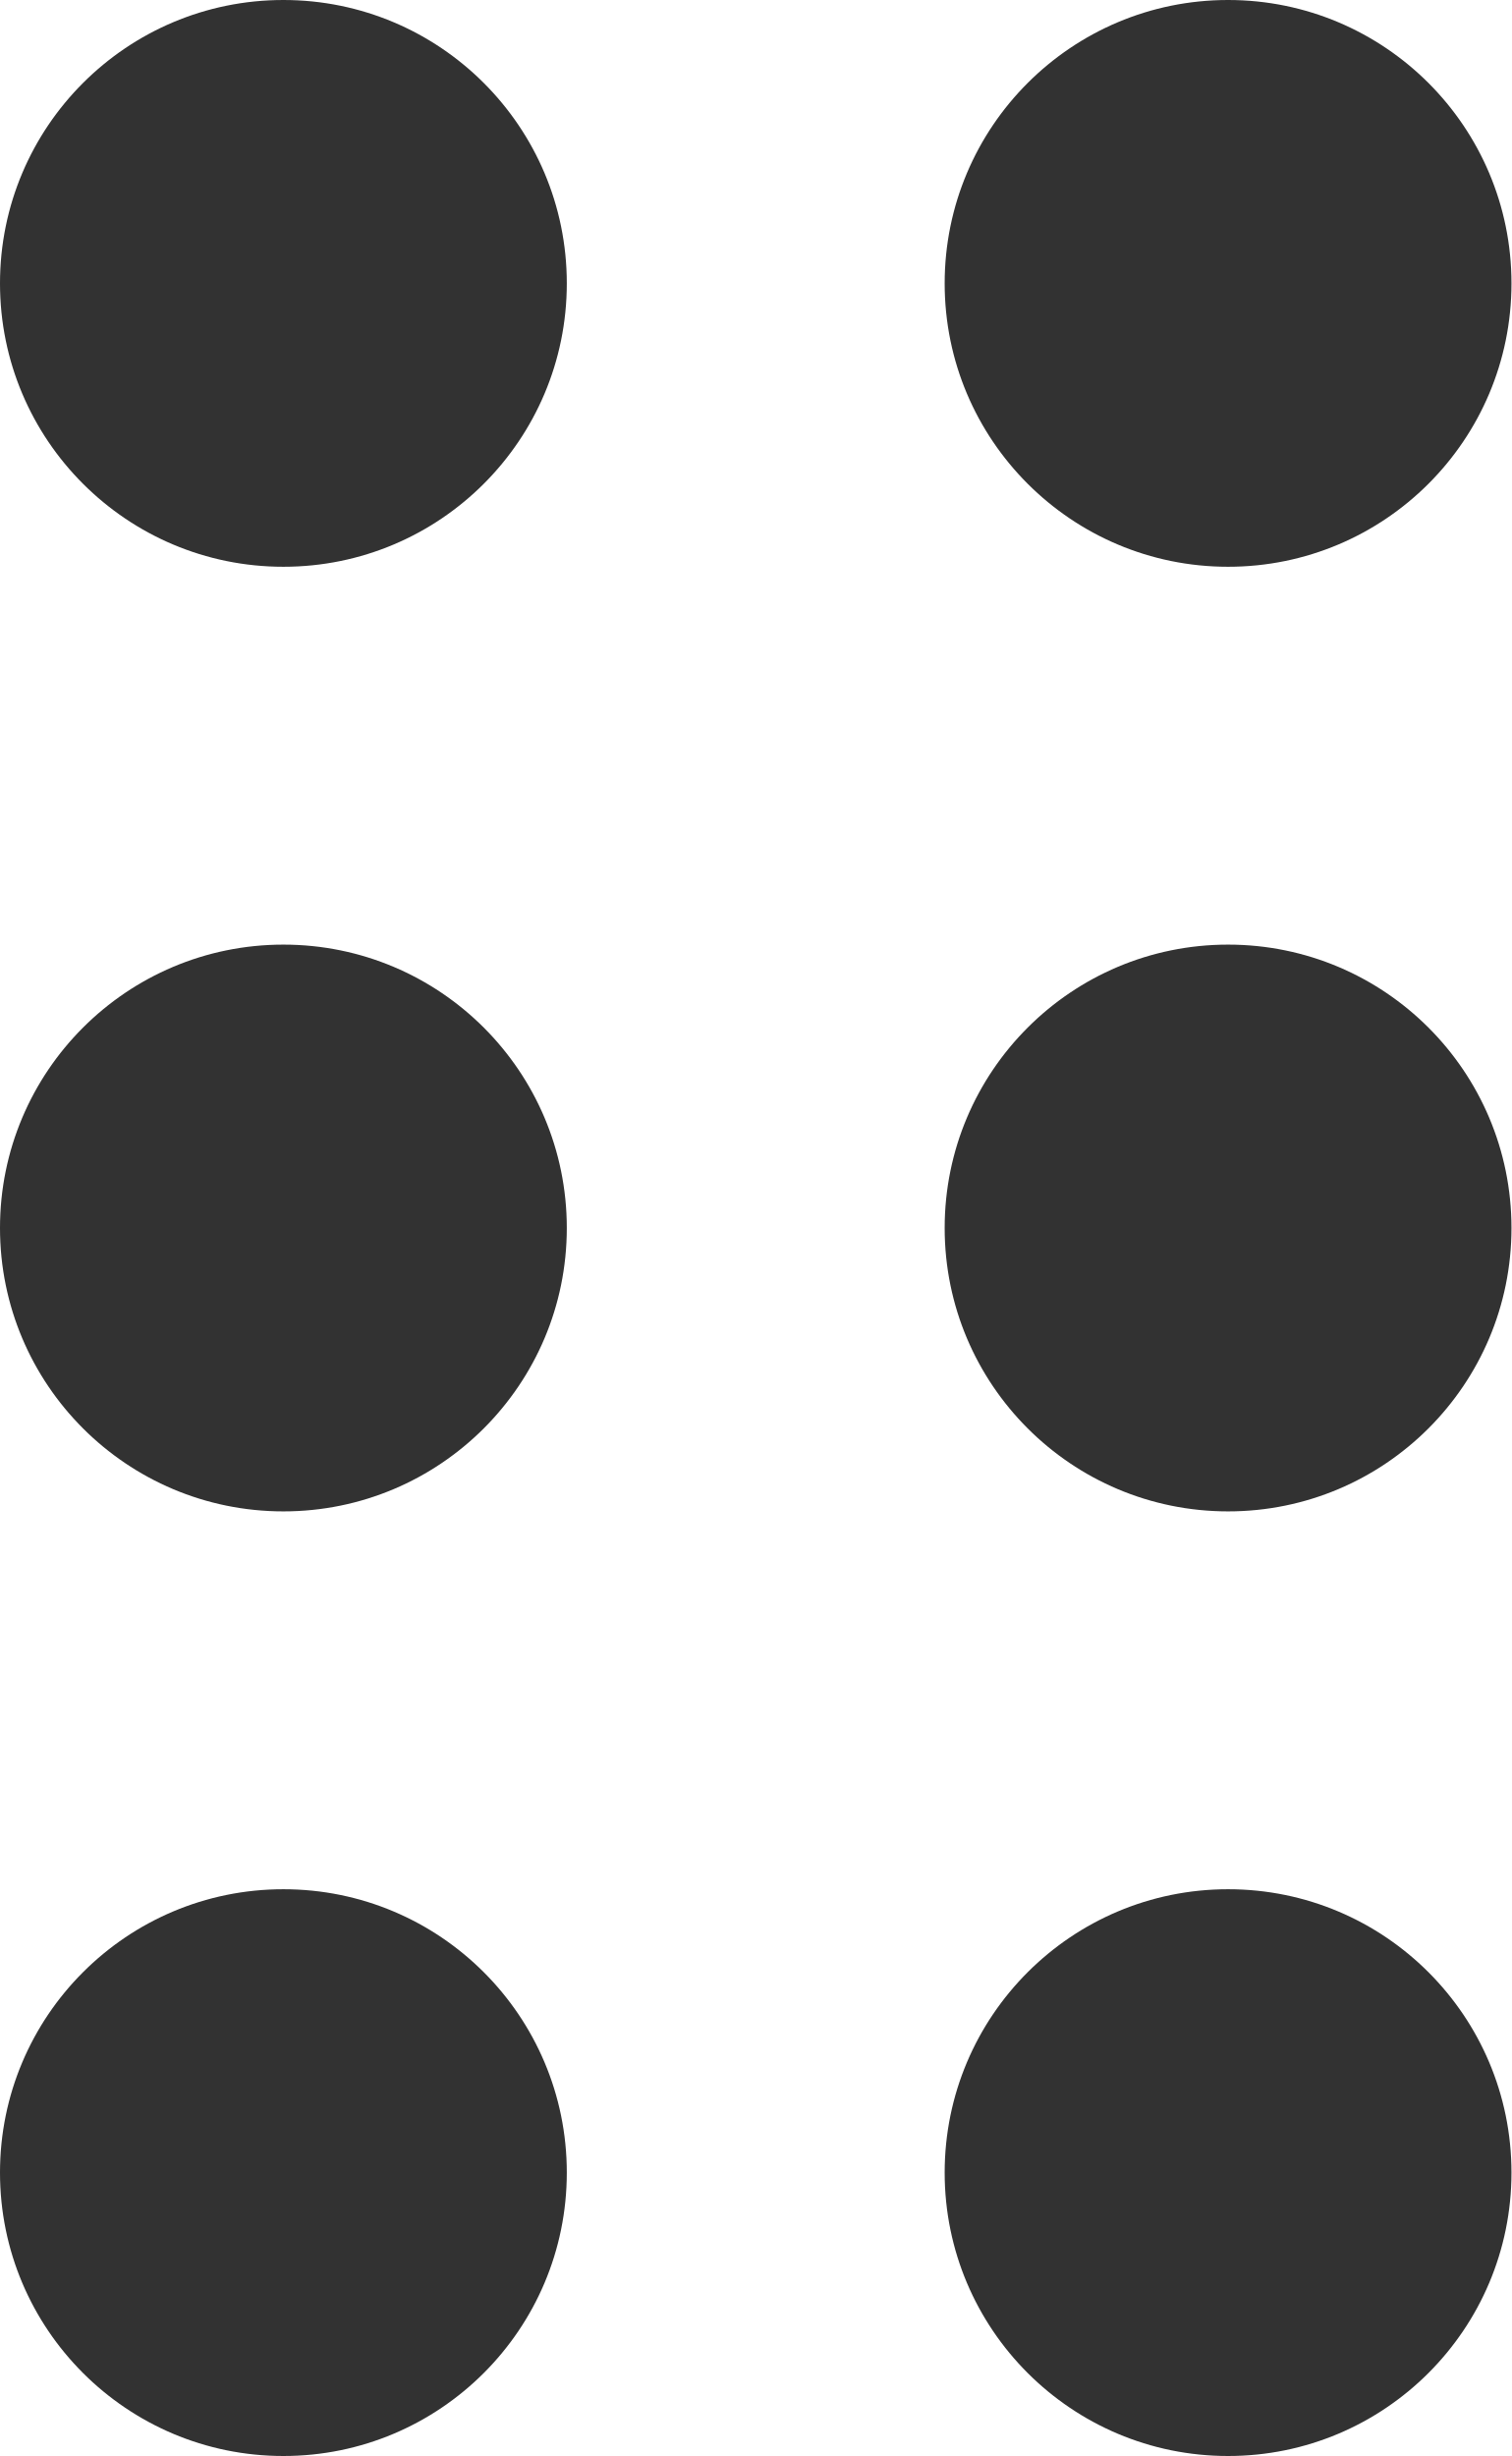
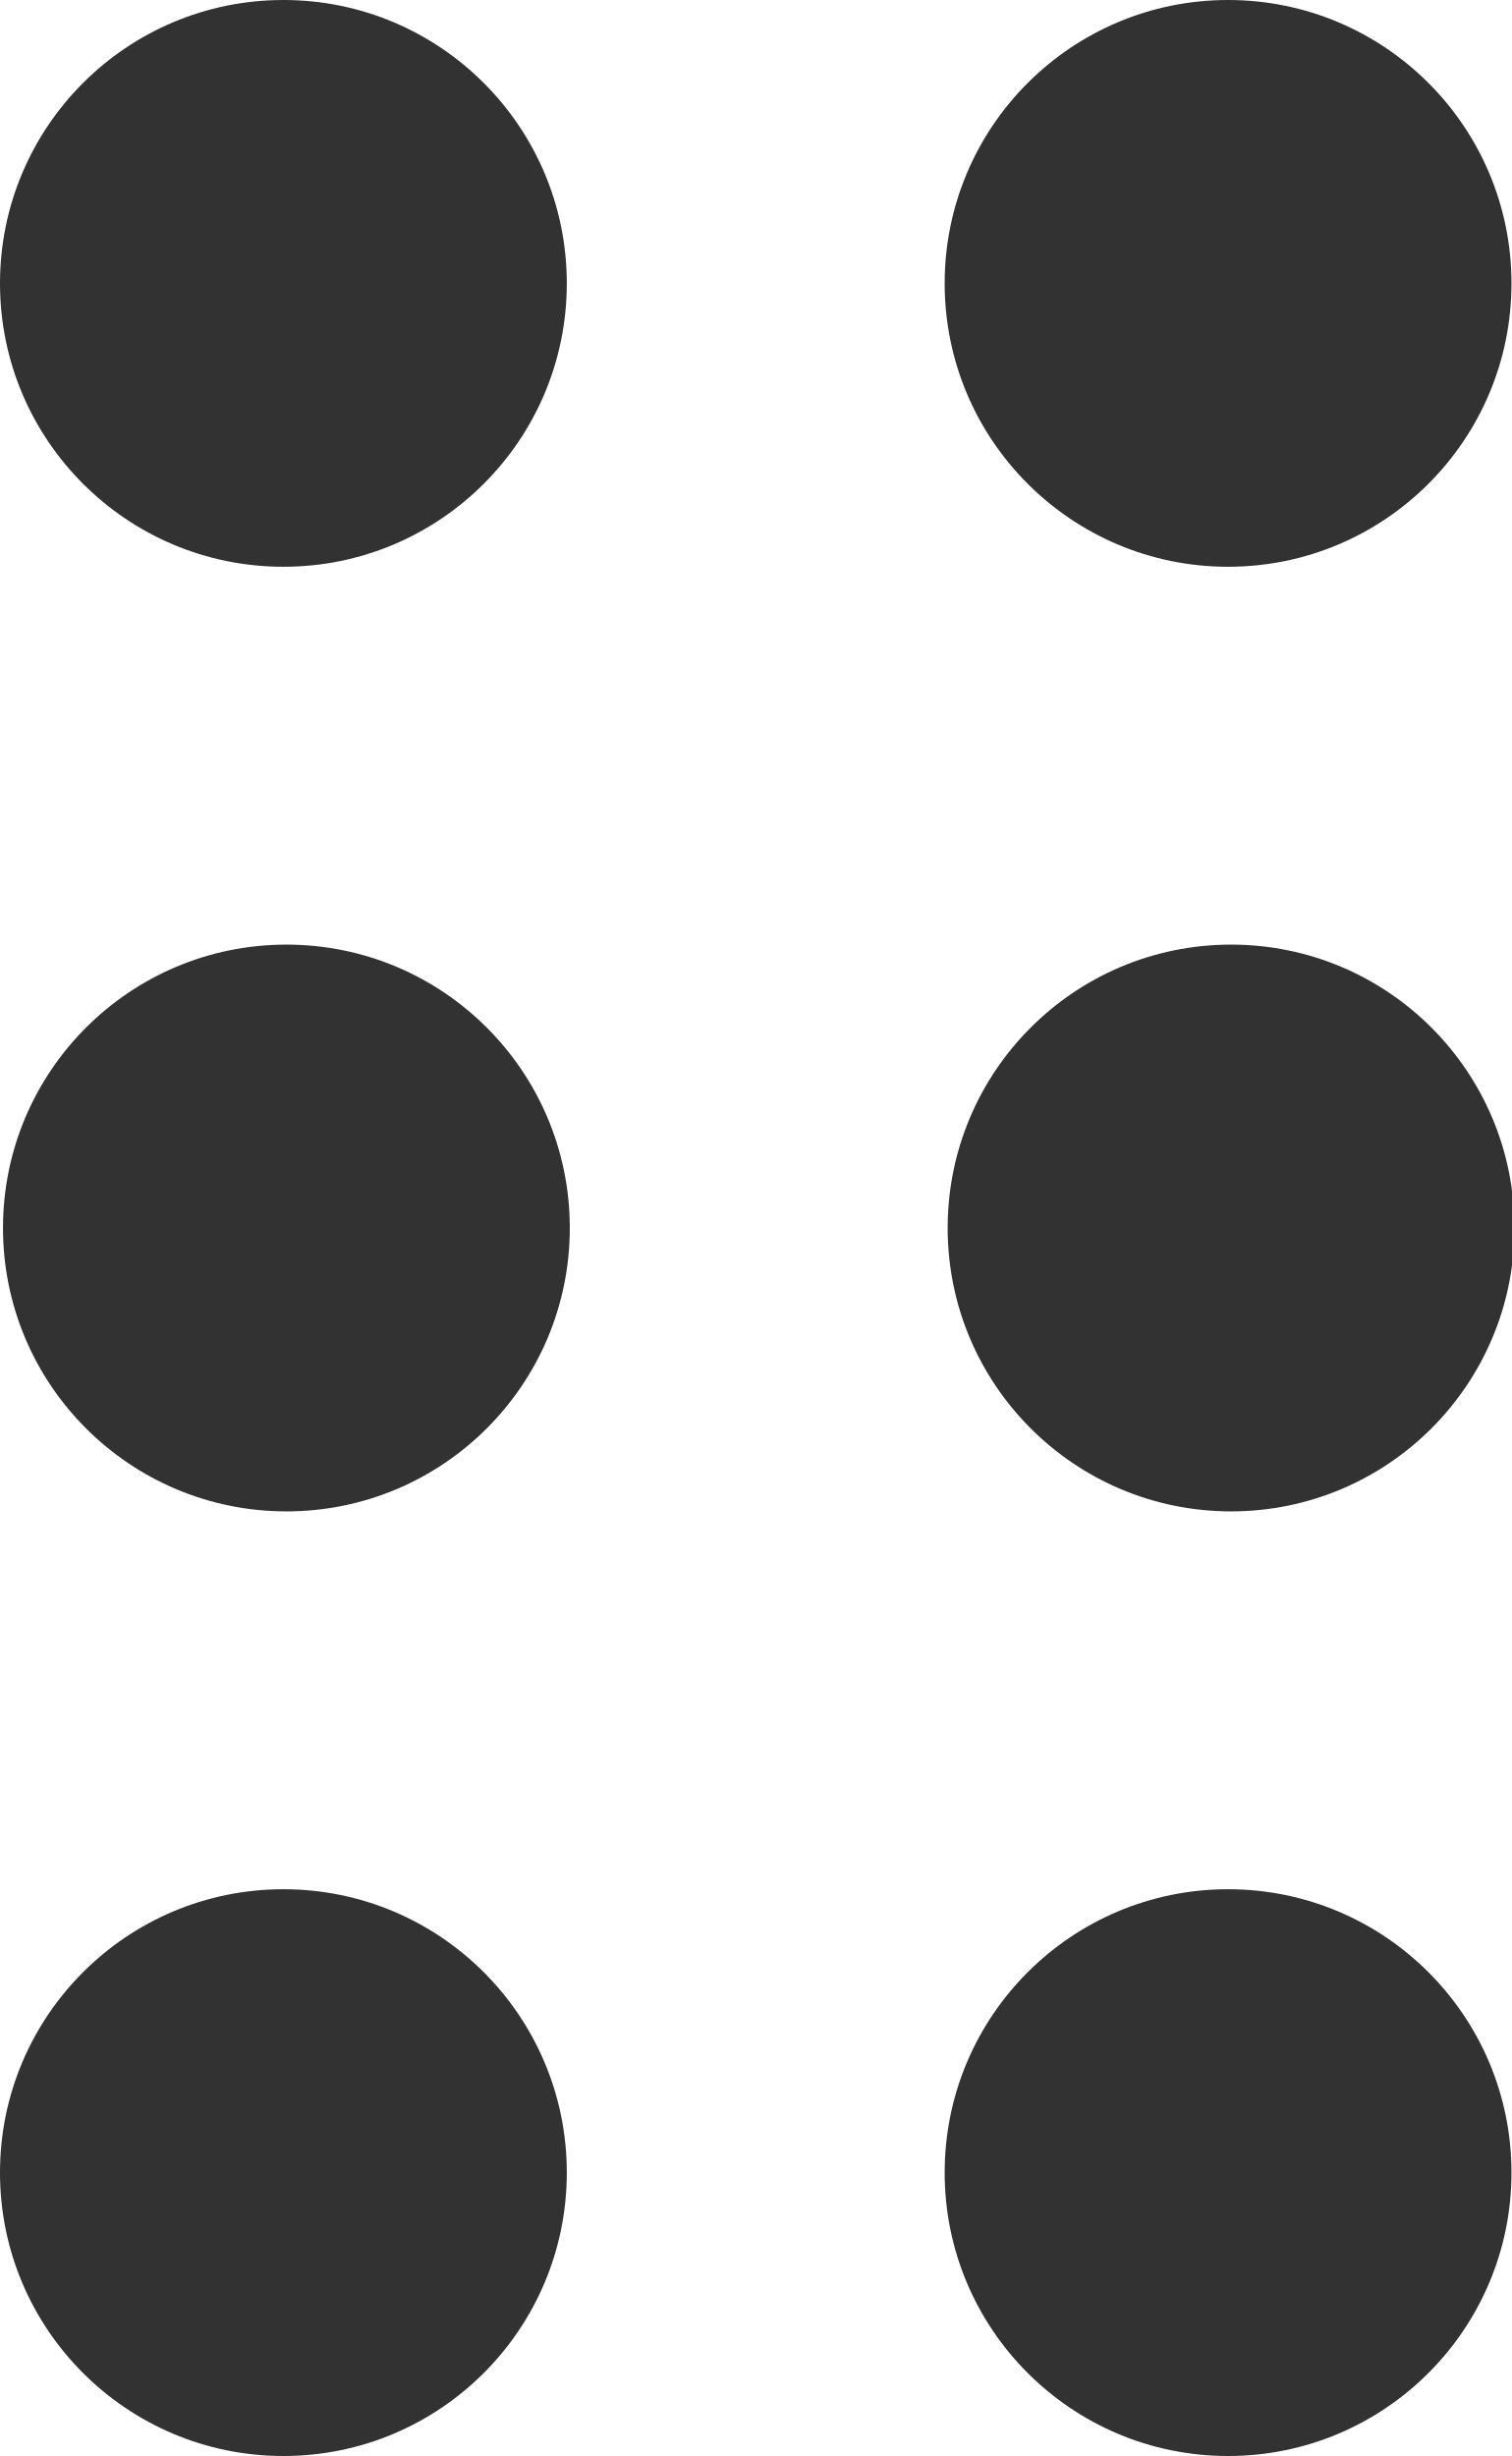
- <svg xmlns="http://www.w3.org/2000/svg" width="16px" height="26px" viewBox="0 0 16 26" version="1.1">
-   <g id="Group">
-     <path d="M0 3C0 1.343 1.343 0 3 0C4.657 0 6 1.343 6 3C6 4.657 4.657 6 3 6C1.343 6 0 4.657 0 3Z" id="Ellipse" fill="#323232" fill-rule="evenodd" stroke="none" />
-     <path d="M0 3C0 1.343 1.343 0 3 0C4.657 0 6 1.343 6 3C6 4.657 4.657 6 3 6C1.343 6 0 4.657 0 3Z" transform="translate(10 0)" id="Ellipse-2" fill="#323232" fill-rule="evenodd" stroke="none" />
-     <path d="M0 3C0 1.343 1.343 0 3 0C4.657 0 6 1.343 6 3C6 4.657 4.657 6 3 6C1.343 6 0 4.657 0 3Z" transform="translate(0 10)" id="Ellipse-3" fill="#323232" fill-rule="evenodd" stroke="none" />
-     <path d="M0 3C0 1.343 1.343 0 3 0C4.657 0 6 1.343 6 3C6 4.657 4.657 6 3 6C1.343 6 0 4.657 0 3Z" transform="translate(10 10)" id="Ellipse-4" fill="#323232" fill-rule="evenodd" stroke="none" />
-     <path d="M0 3C0 1.343 1.343 0 3 0C4.657 0 6 1.343 6 3C6 4.657 4.657 6 3 6C1.343 6 0 4.657 0 3Z" transform="translate(0 20)" id="Ellipse-5" fill="#323232" fill-rule="evenodd" stroke="none" />
-     <path d="M0 3C0 1.343 1.343 0 3 0C4.657 0 6 1.343 6 3C6 4.657 4.657 6 3 6C1.343 6 0 4.657 0 3Z" transform="translate(10 20)" id="Ellipse-6" fill="#323232" fill-rule="evenodd" stroke="none" />
-   </g>
+ <svg xmlns="http://www.w3.org/2000/svg" xmlns:ns1="https://boxy-svg.com" xmlns:xlink="http://www.w3.org/1999/xlink" width="16px" height="26px" viewBox="0 0 16 26" version="1.1">
+   <defs>
+     <symbol id="circle" viewBox="0 0 6 6" ns1:pinned="true">
+       <ellipse style="fill: rgb(50, 50, 50);" cx="3" cy="3" rx="3" ry="3" transform="matrix(1, 0, 0, 1, 0, 0)" />
+     </symbol>
+   </defs>
+   <use width="6" height="6" xlink:href="#circle" />
+   <use width="6" height="6" transform="matrix(1, 0, 0, 1, 10, 0)" xlink:href="#circle" />
+   <use width="6" height="6" transform="matrix(1, 0, 0, 1, 0.031732, 10)" xlink:href="#circle" />
+   <use width="6" height="6" transform="matrix(1, 0, 0, 1, 10.03173, 10)" xlink:href="#circle" />
+   <use width="6" height="6" transform="matrix(1, 0, 0, 1, 0, 20)" xlink:href="#circle" />
+   <use width="6" height="6" transform="matrix(1, 0, 0, 1, 10, 20)" xlink:href="#circle" />
</svg>
